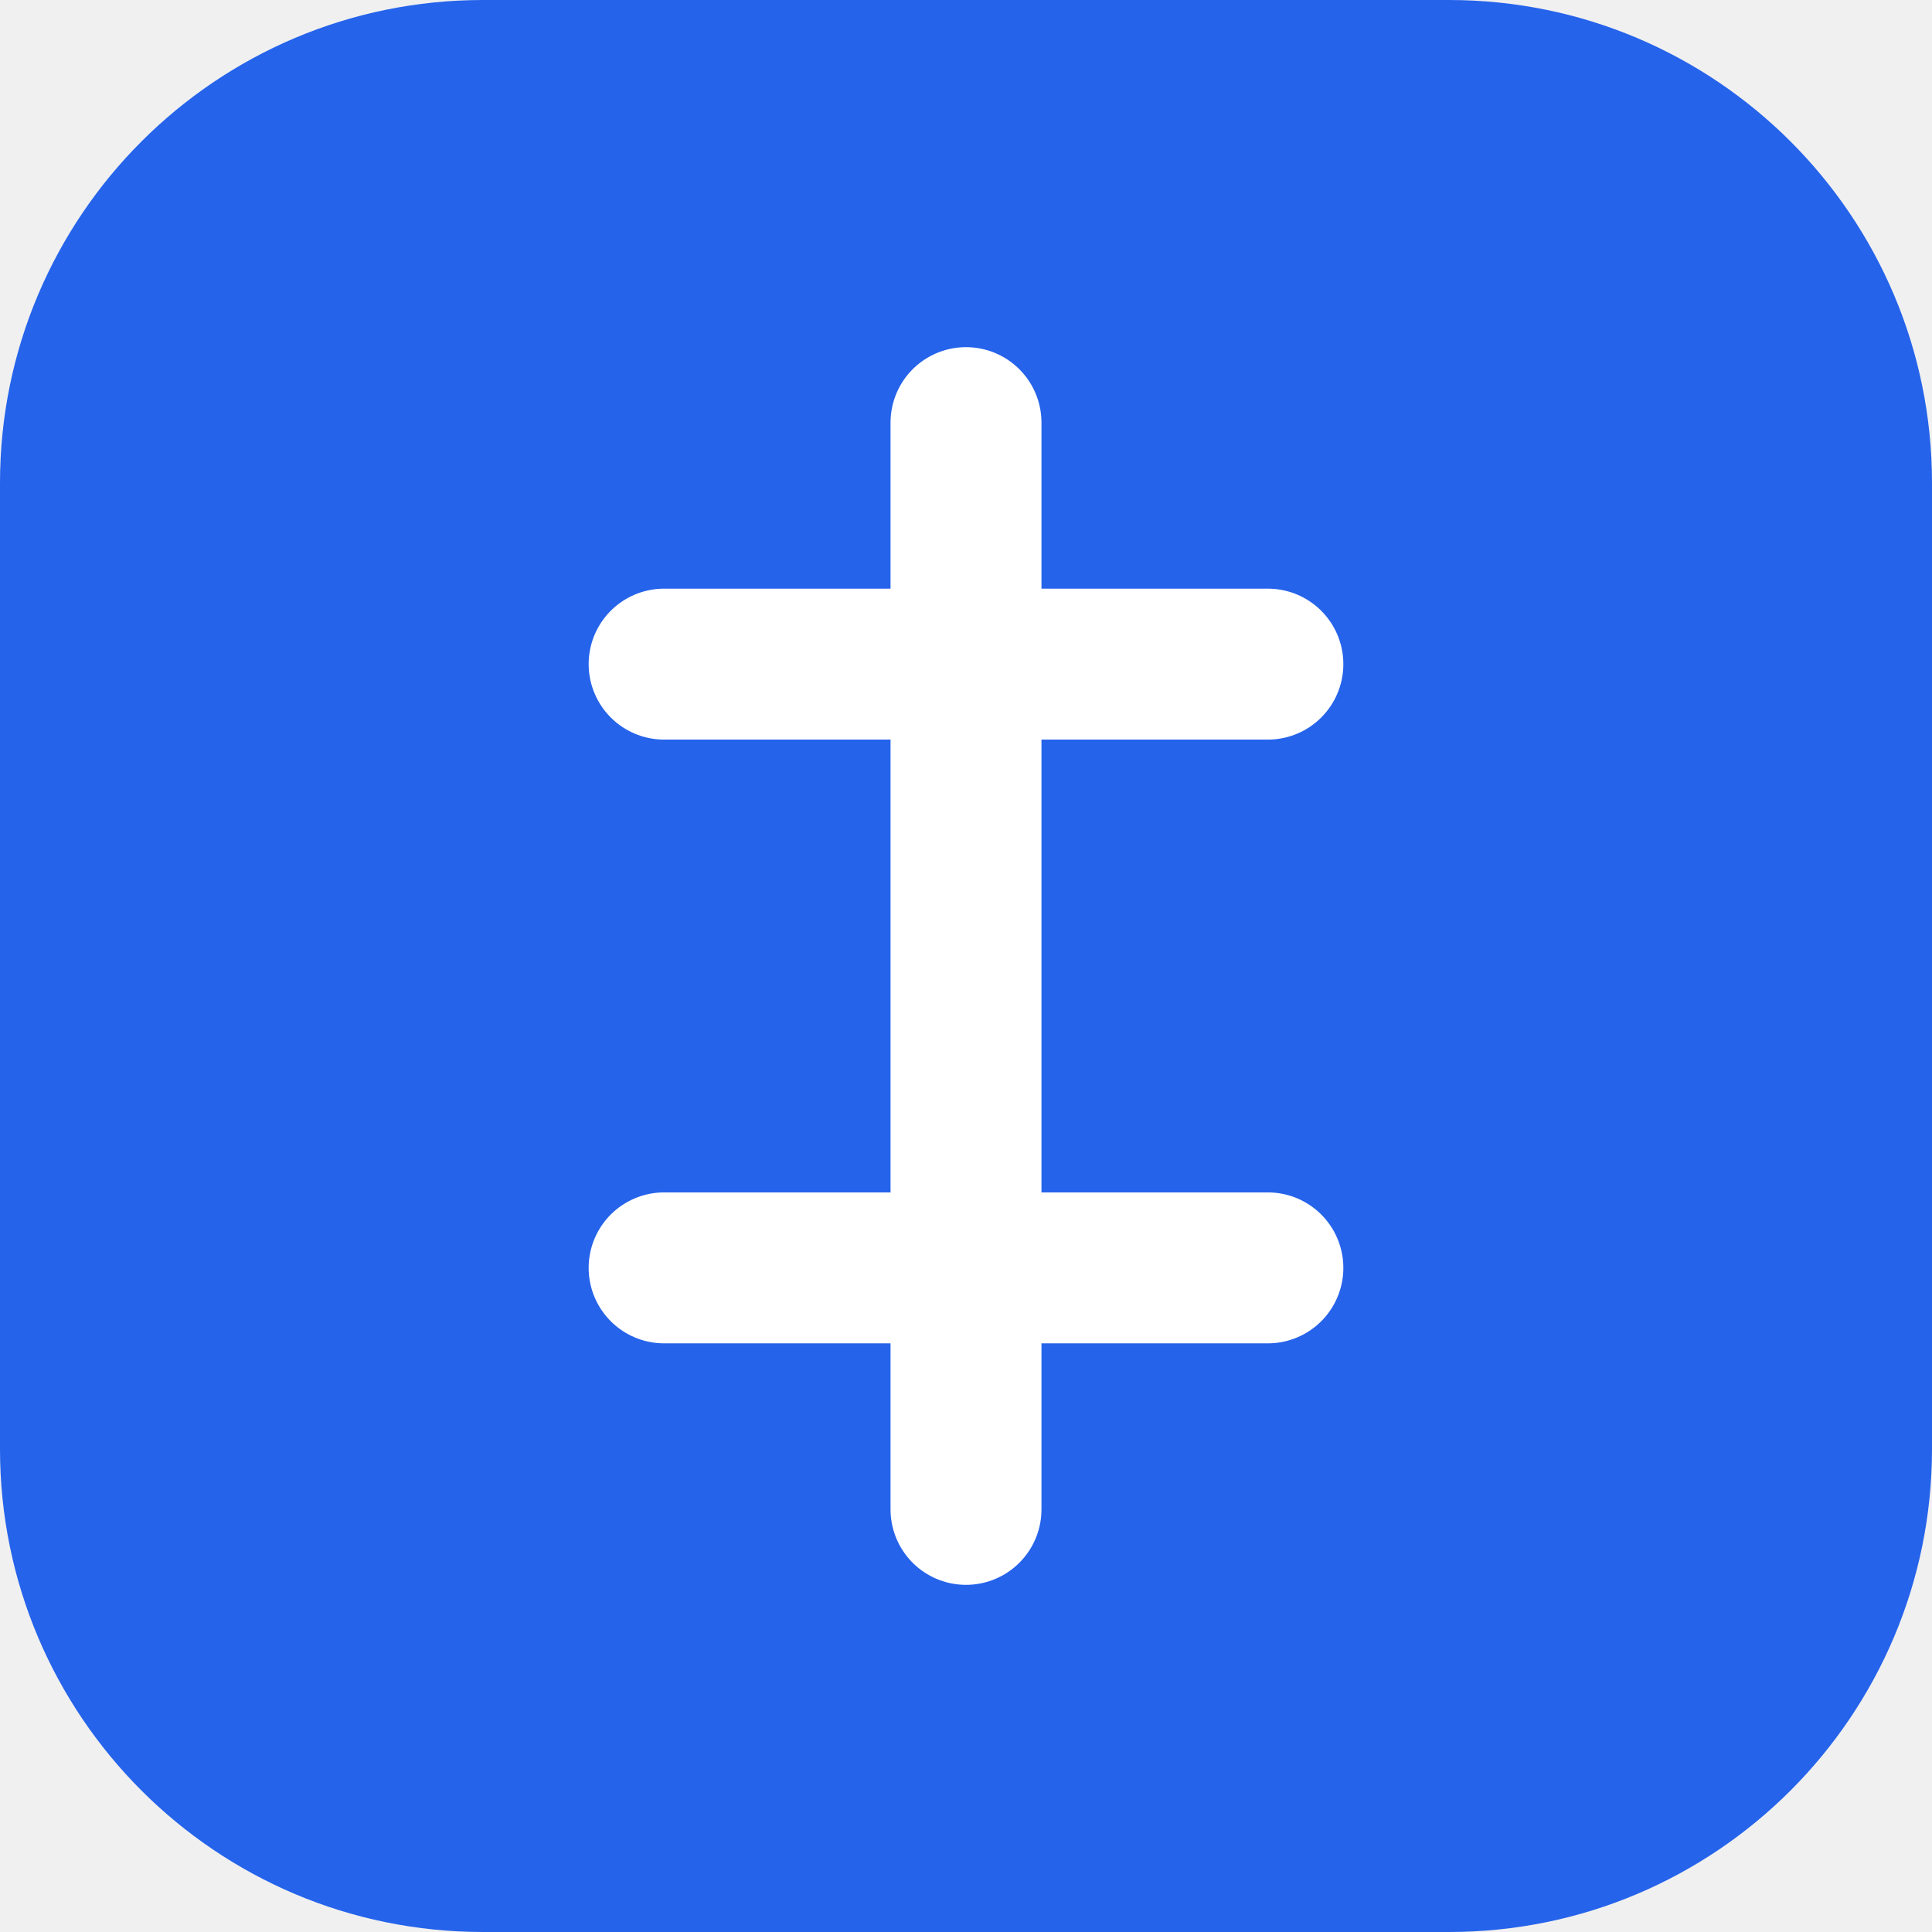
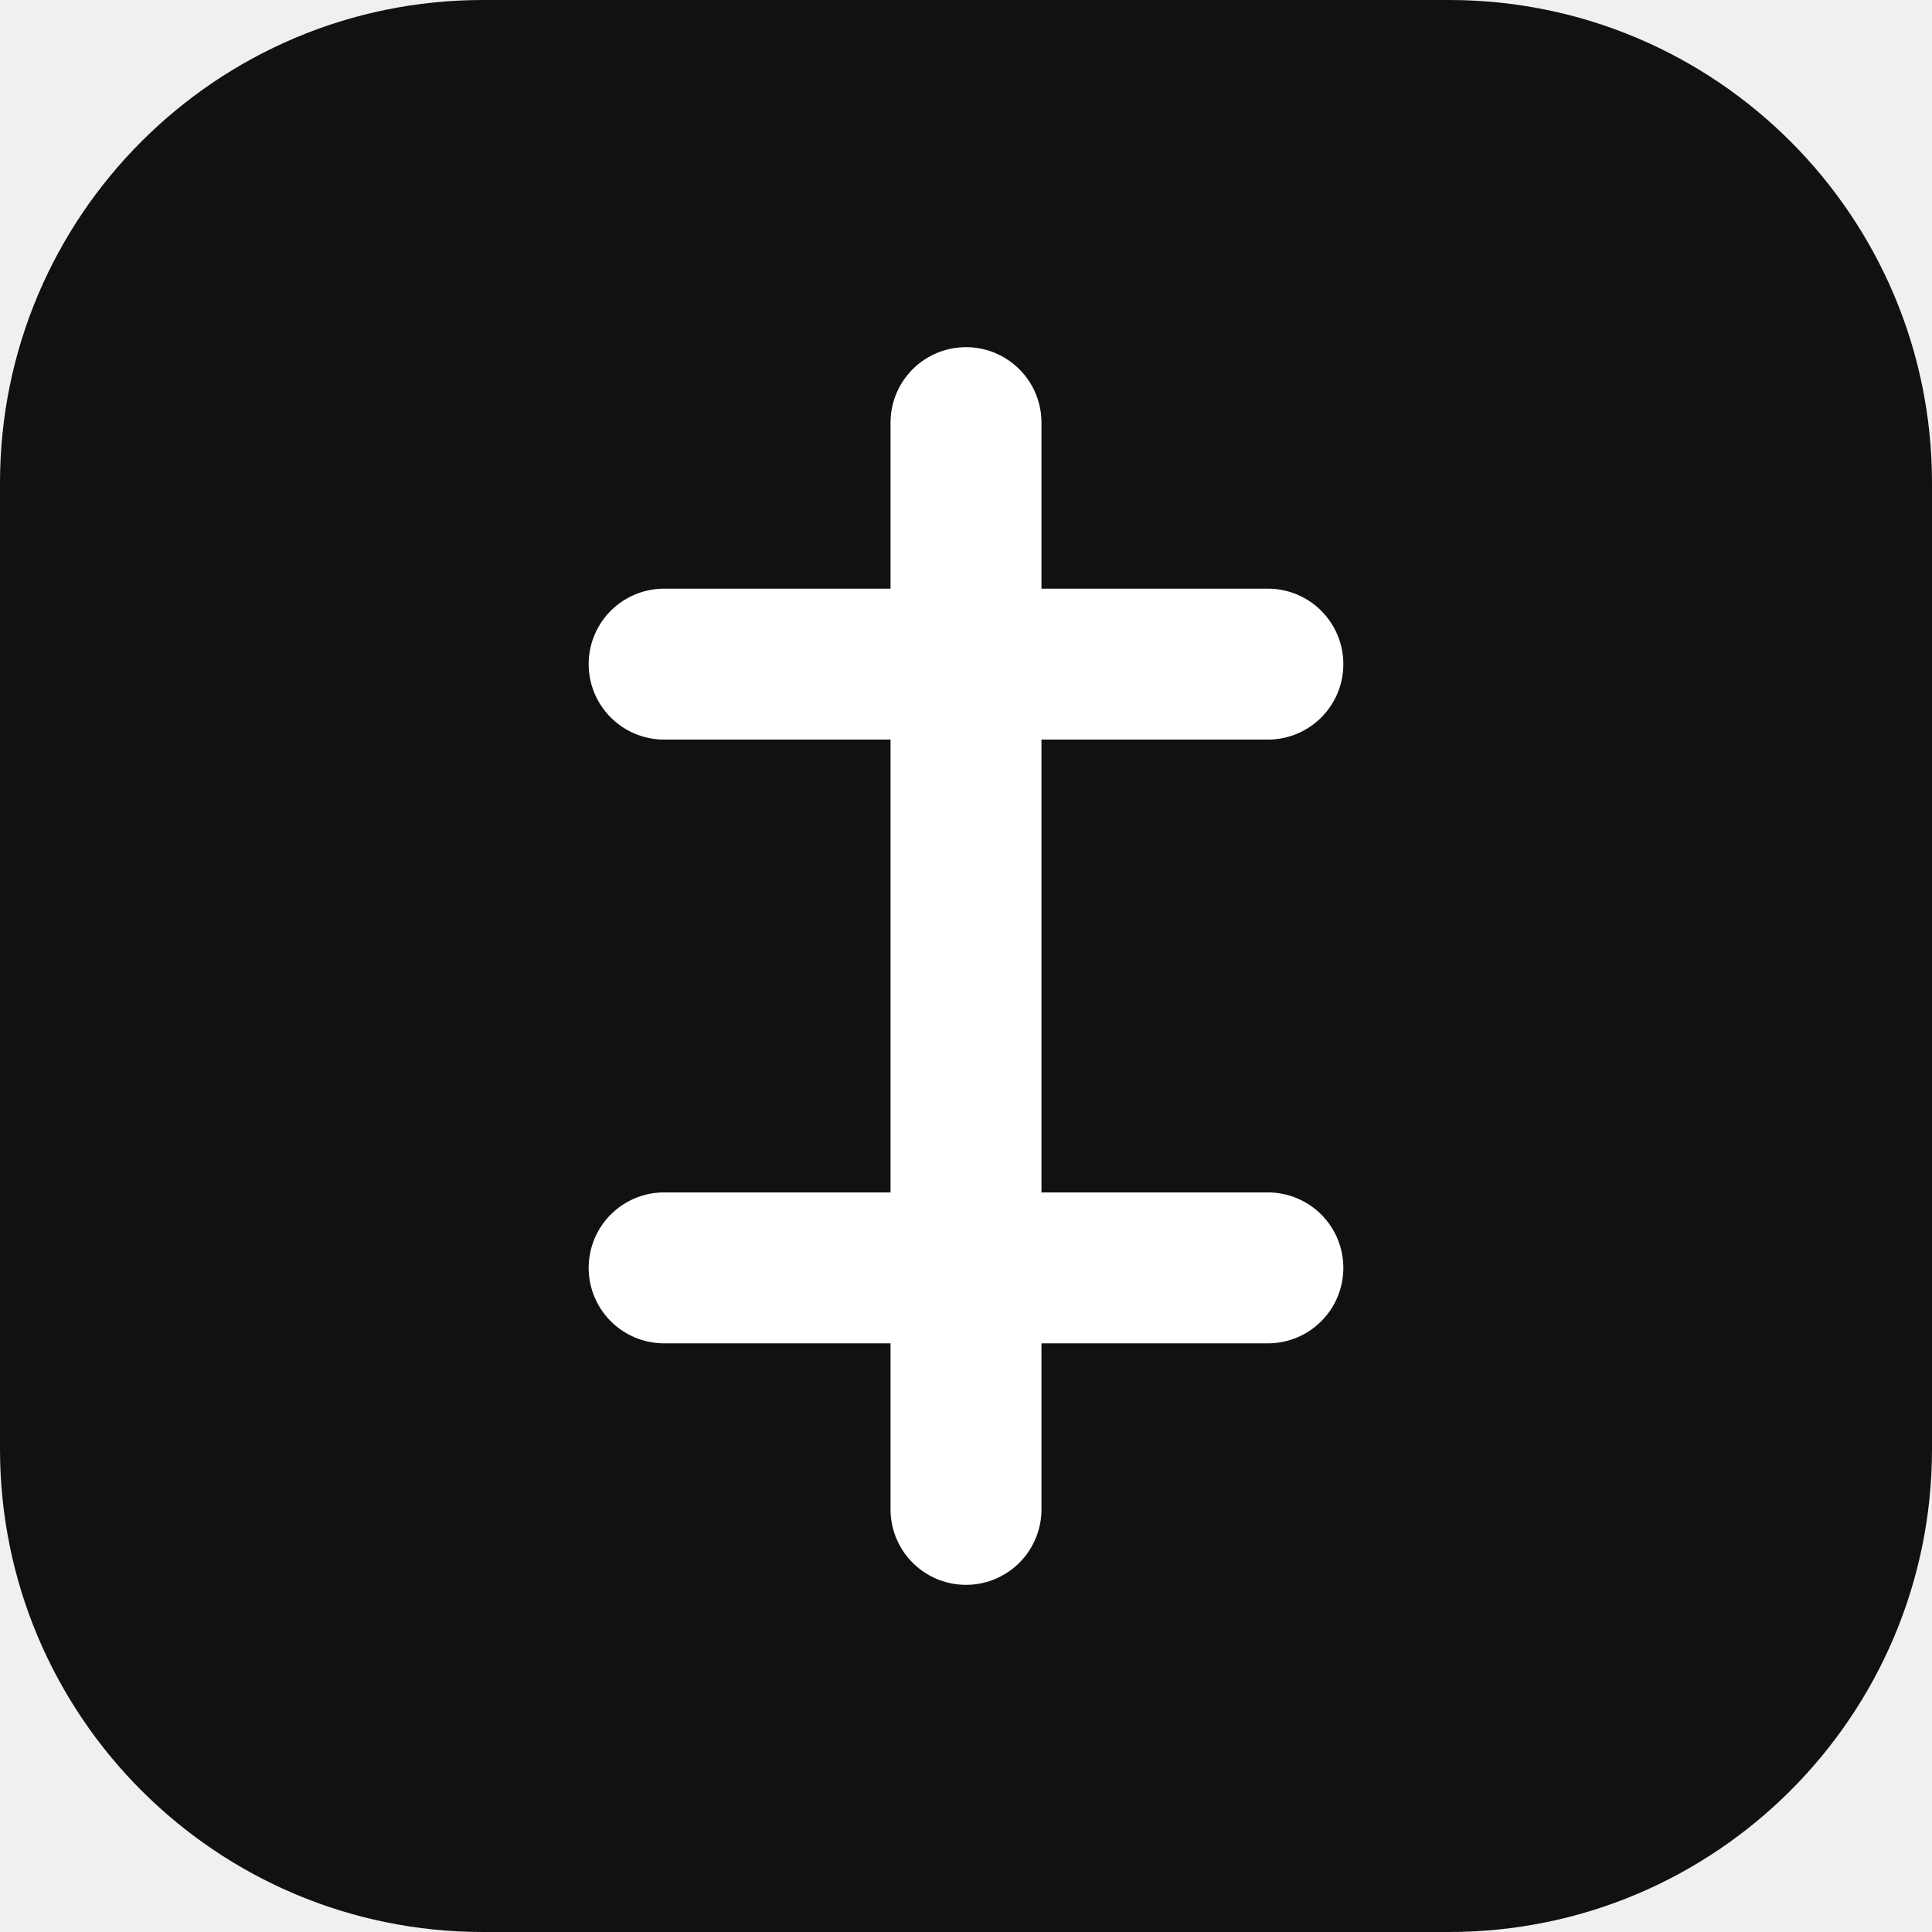
<svg xmlns="http://www.w3.org/2000/svg" viewBox="0 0 32 32">
-   <rect width="32" height="32" rx="8" fill="#2563eb" />
+   <rect width="32" height="32" rx="8" fill="#111111" />
  <path d="M16 7v18M11 11h10M11 21h10" stroke="#fff" stroke-width="2.5" stroke-linecap="round" />
</svg>
